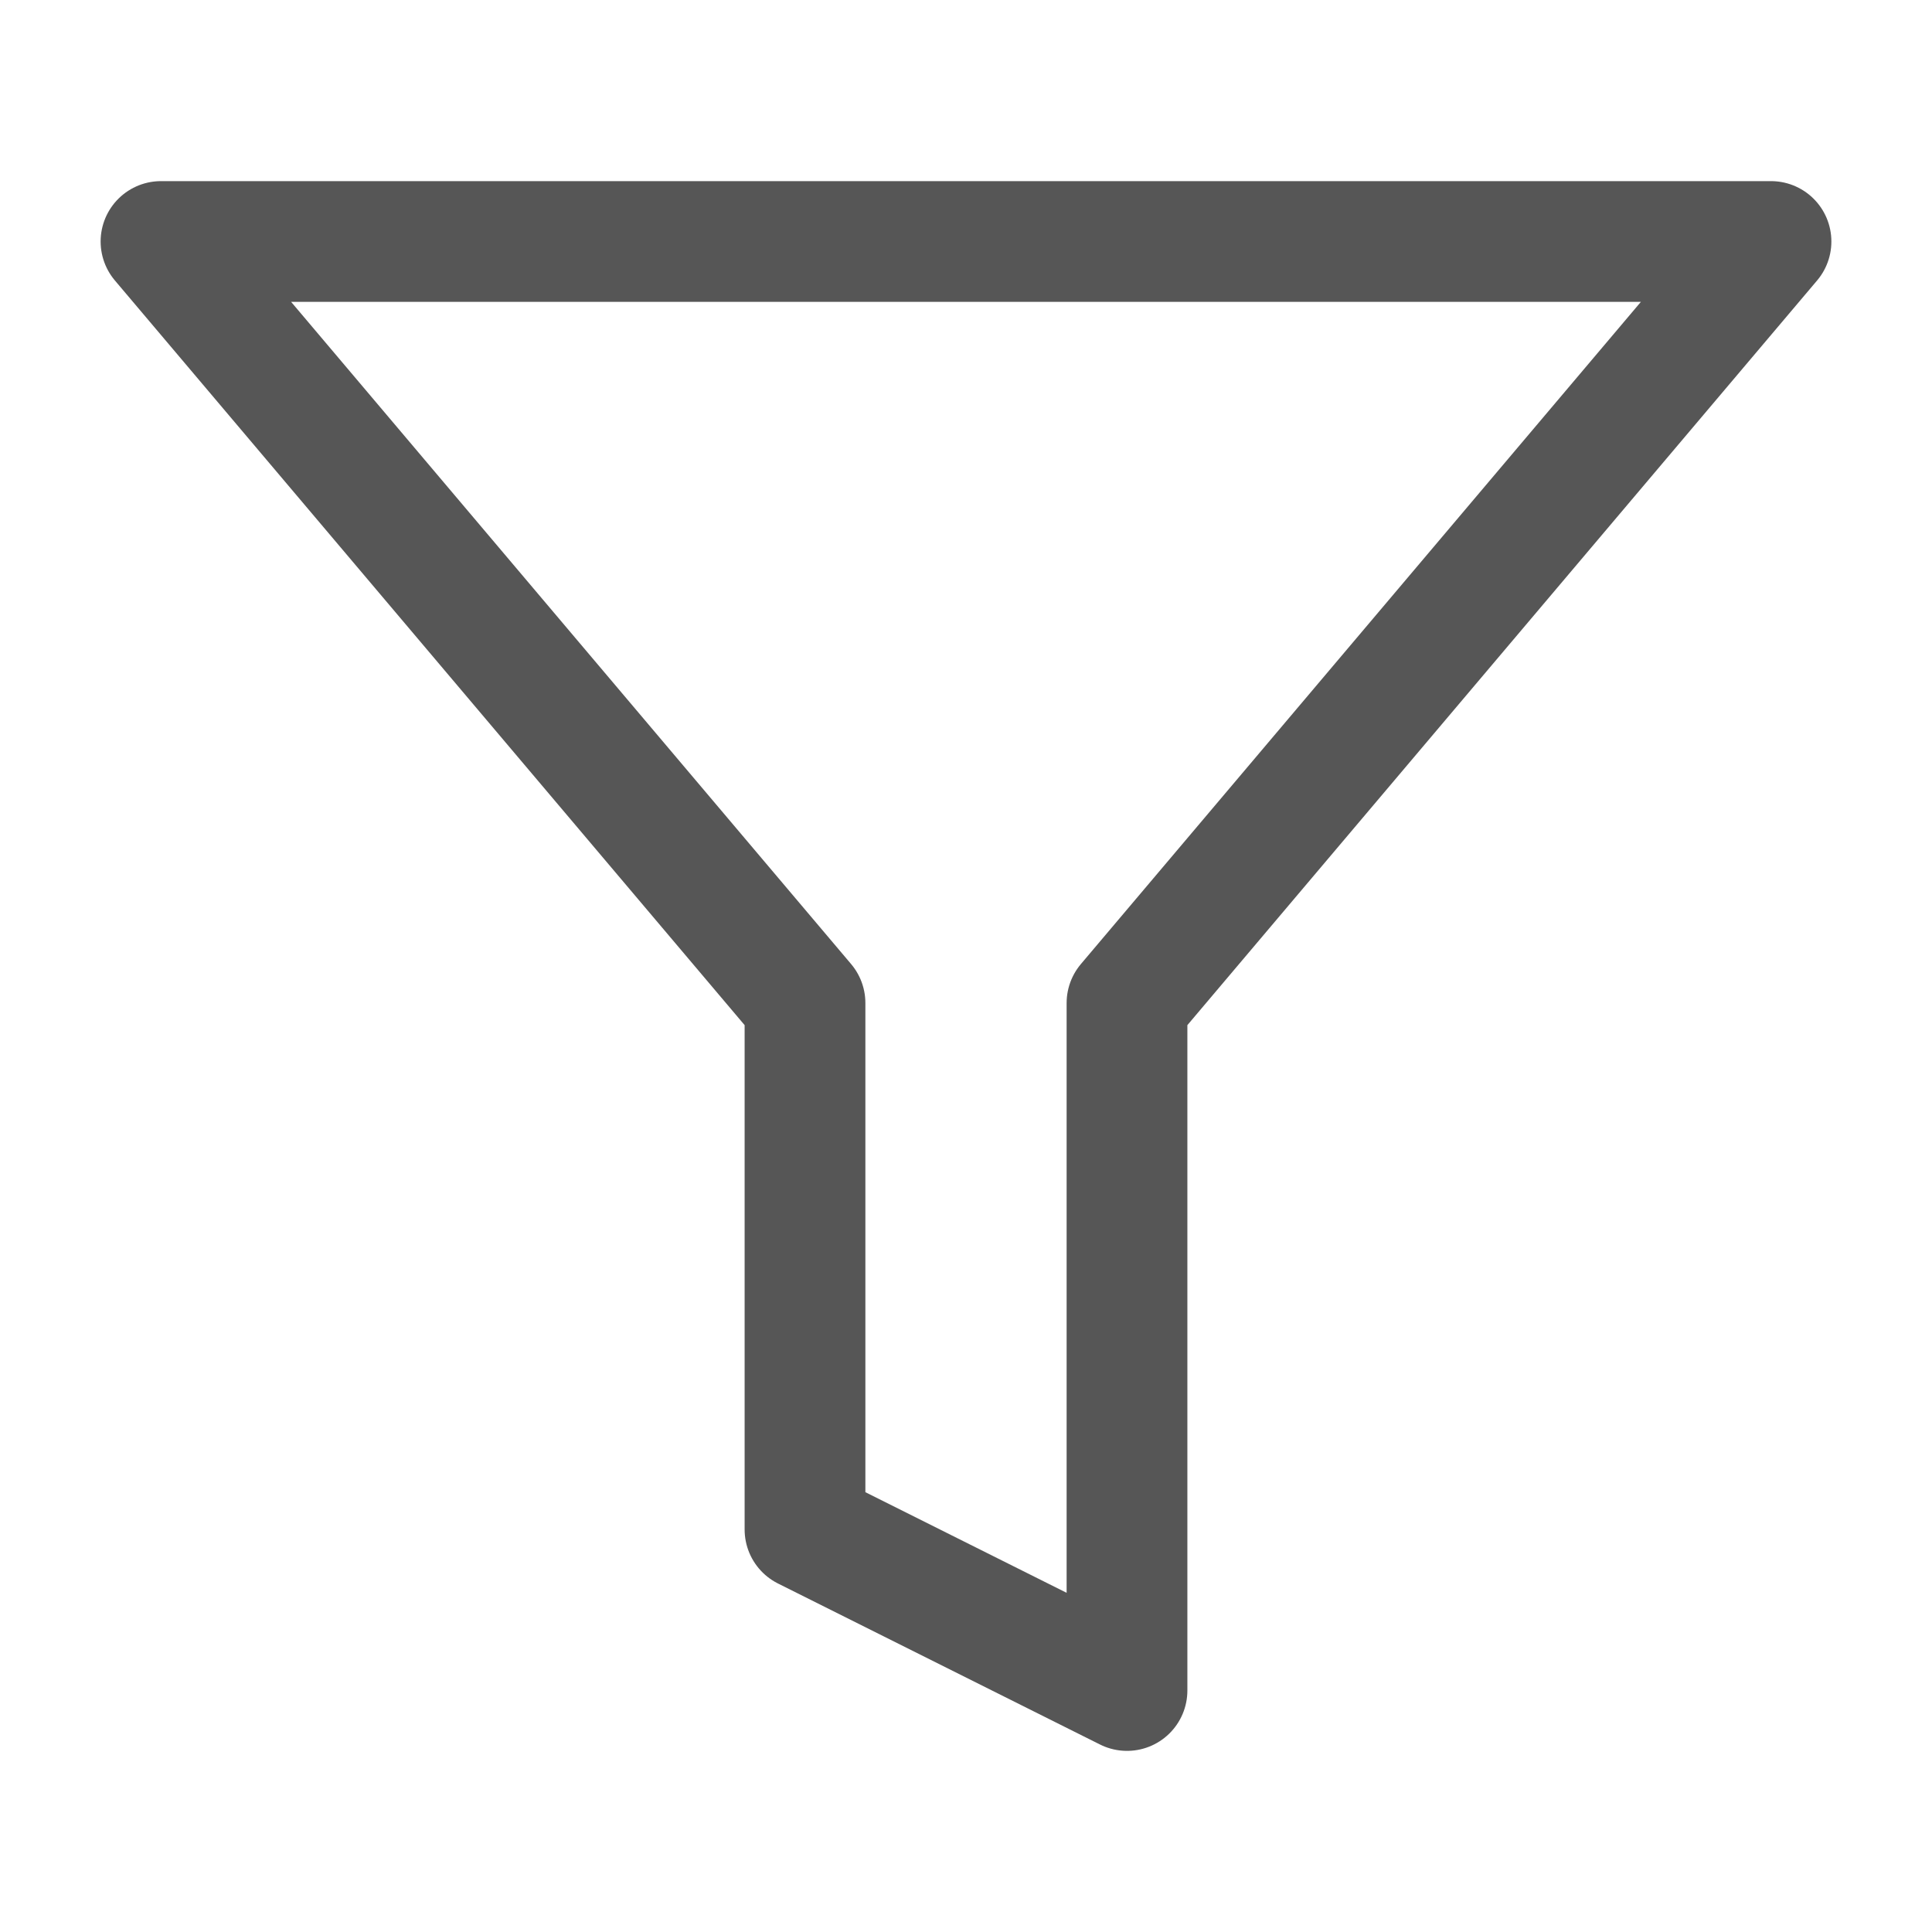
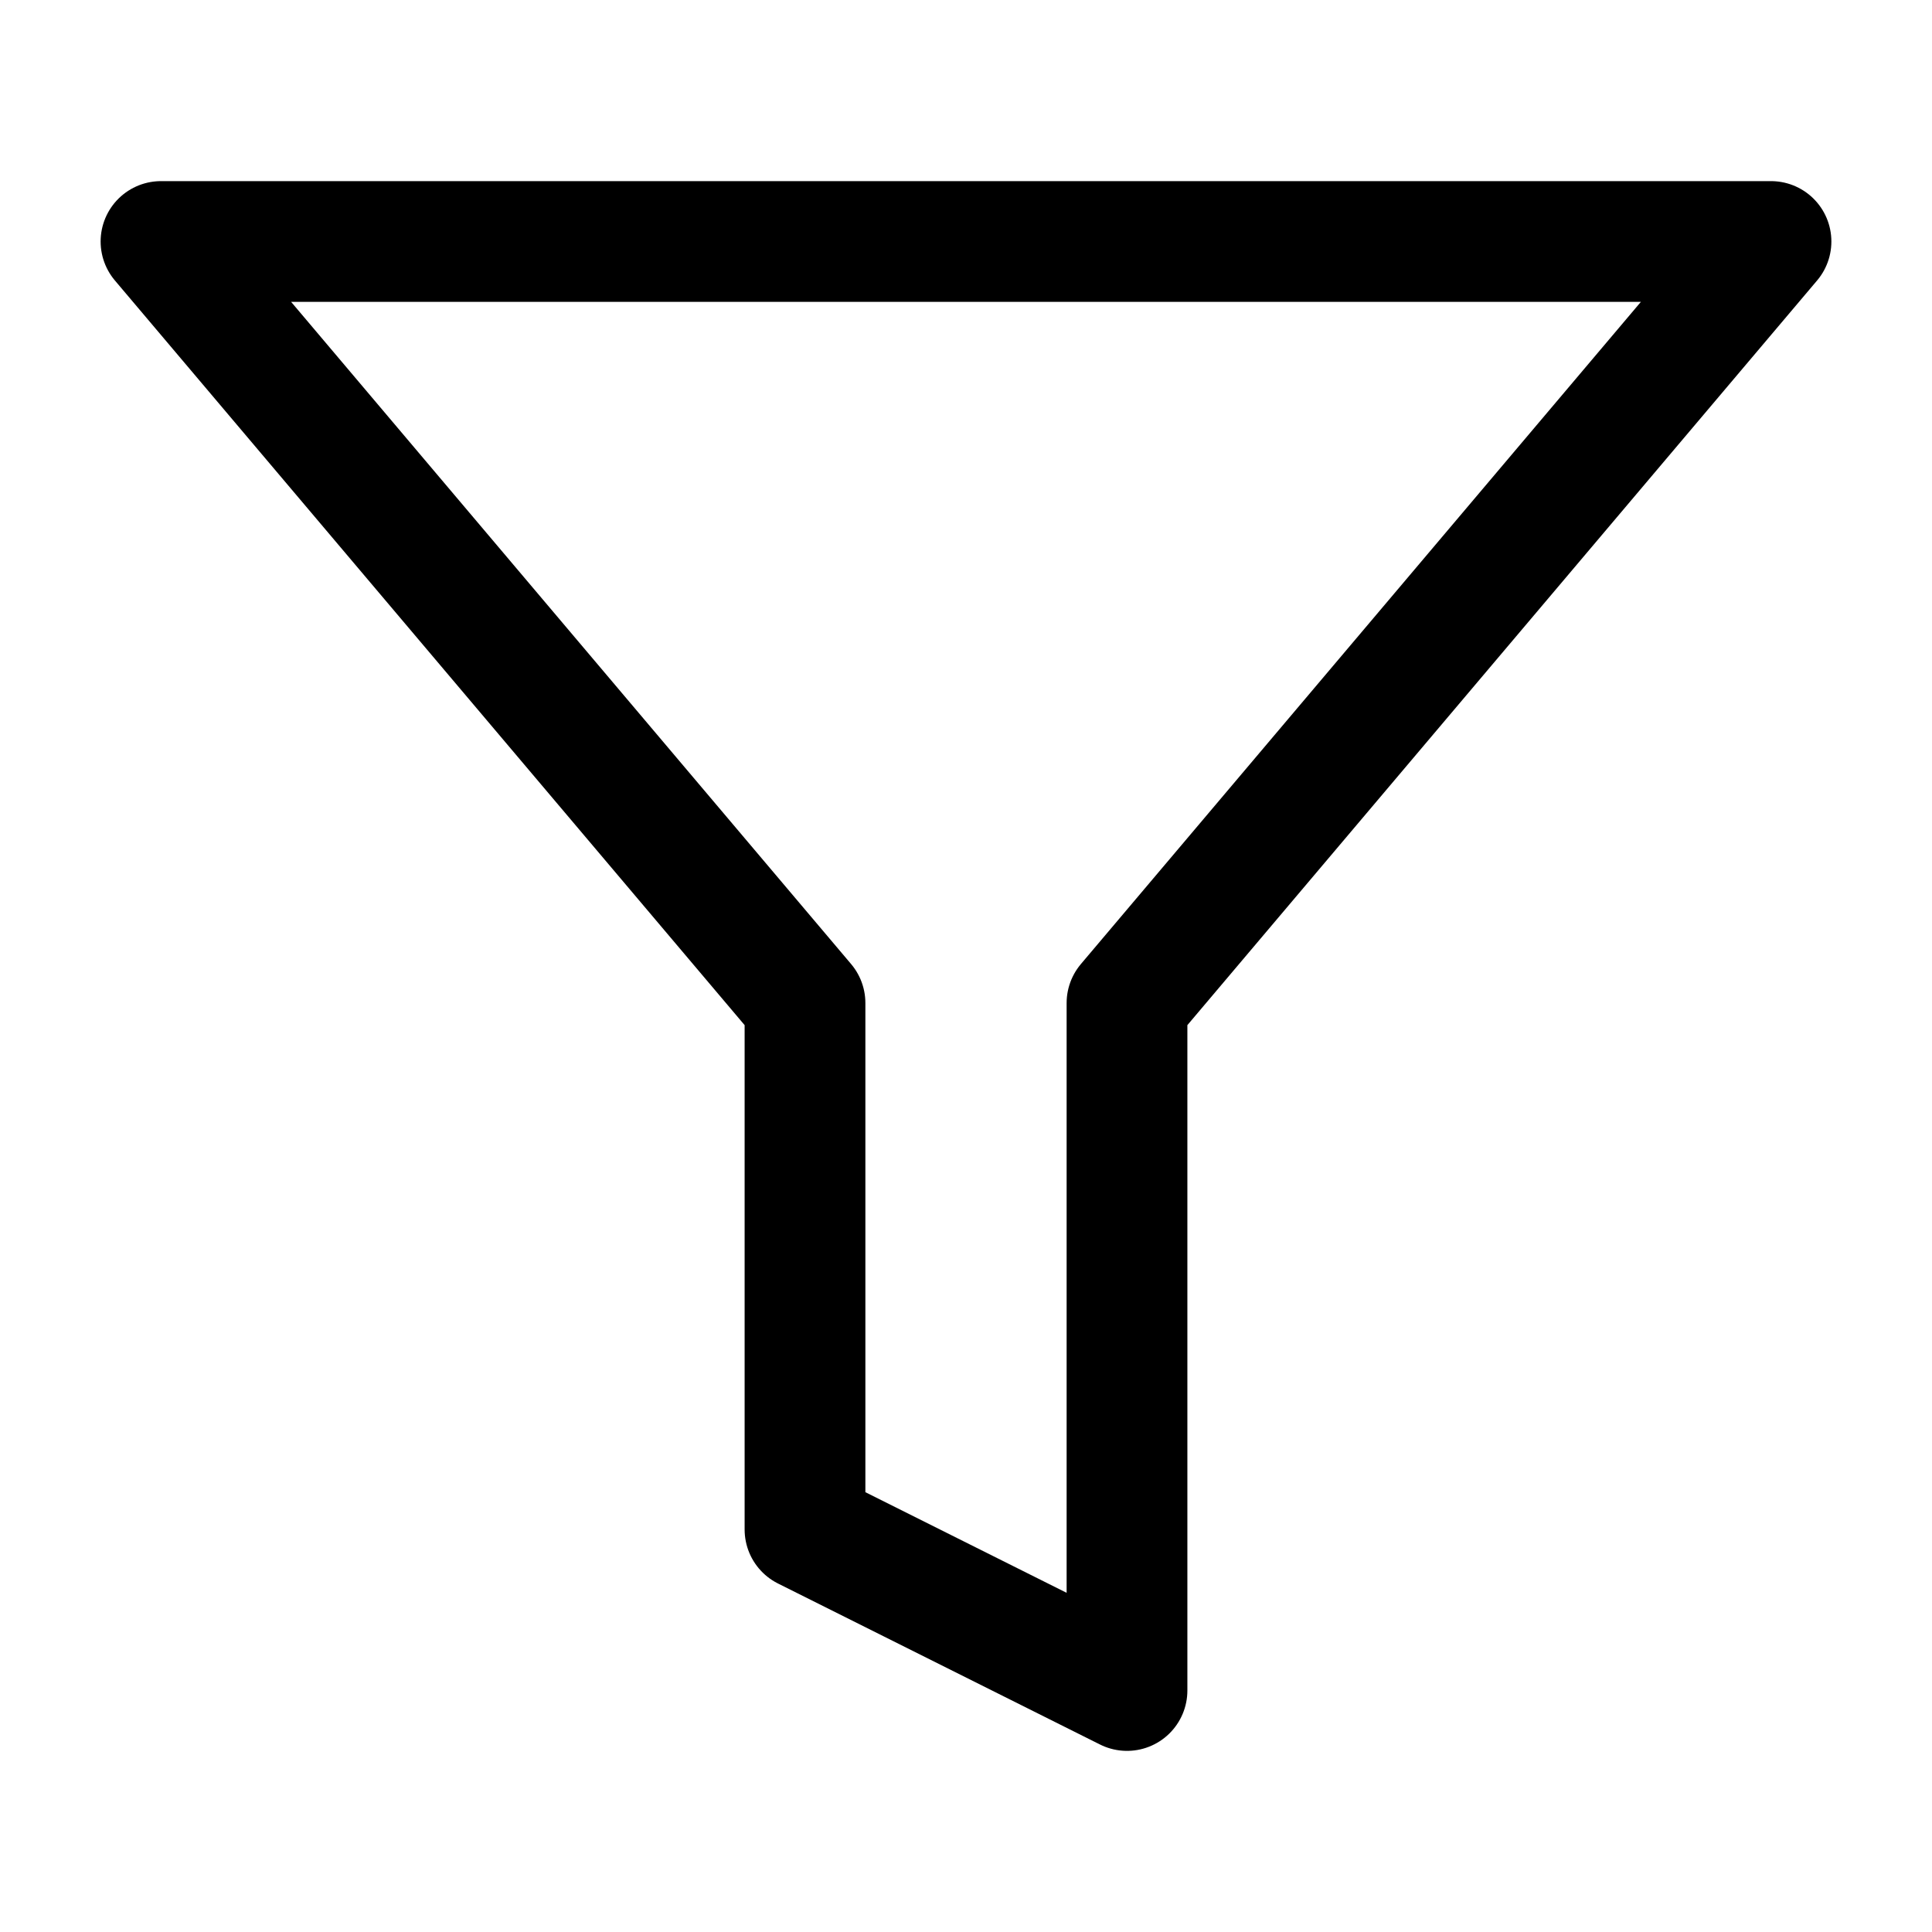
- <svg xmlns="http://www.w3.org/2000/svg" width="24" height="24" viewBox="0 0 24 24" fill="none">
-   <path d="M22 3H2L10 12.46V19L14 21V12.46L22 3Z" stroke="#565656" stroke-width="1.5" stroke-linecap="round" stroke-linejoin="round" />
+ <svg xmlns="http://www.w3.org/2000/svg" viewBox="0 0 24 24" fill="none">
+   <path d="M22 3H2L10 12.46V19L14 21V12.46L22 3Z" stroke="currentColor" stroke-width="1.5" stroke-linecap="round" stroke-linejoin="round" />
</svg>
